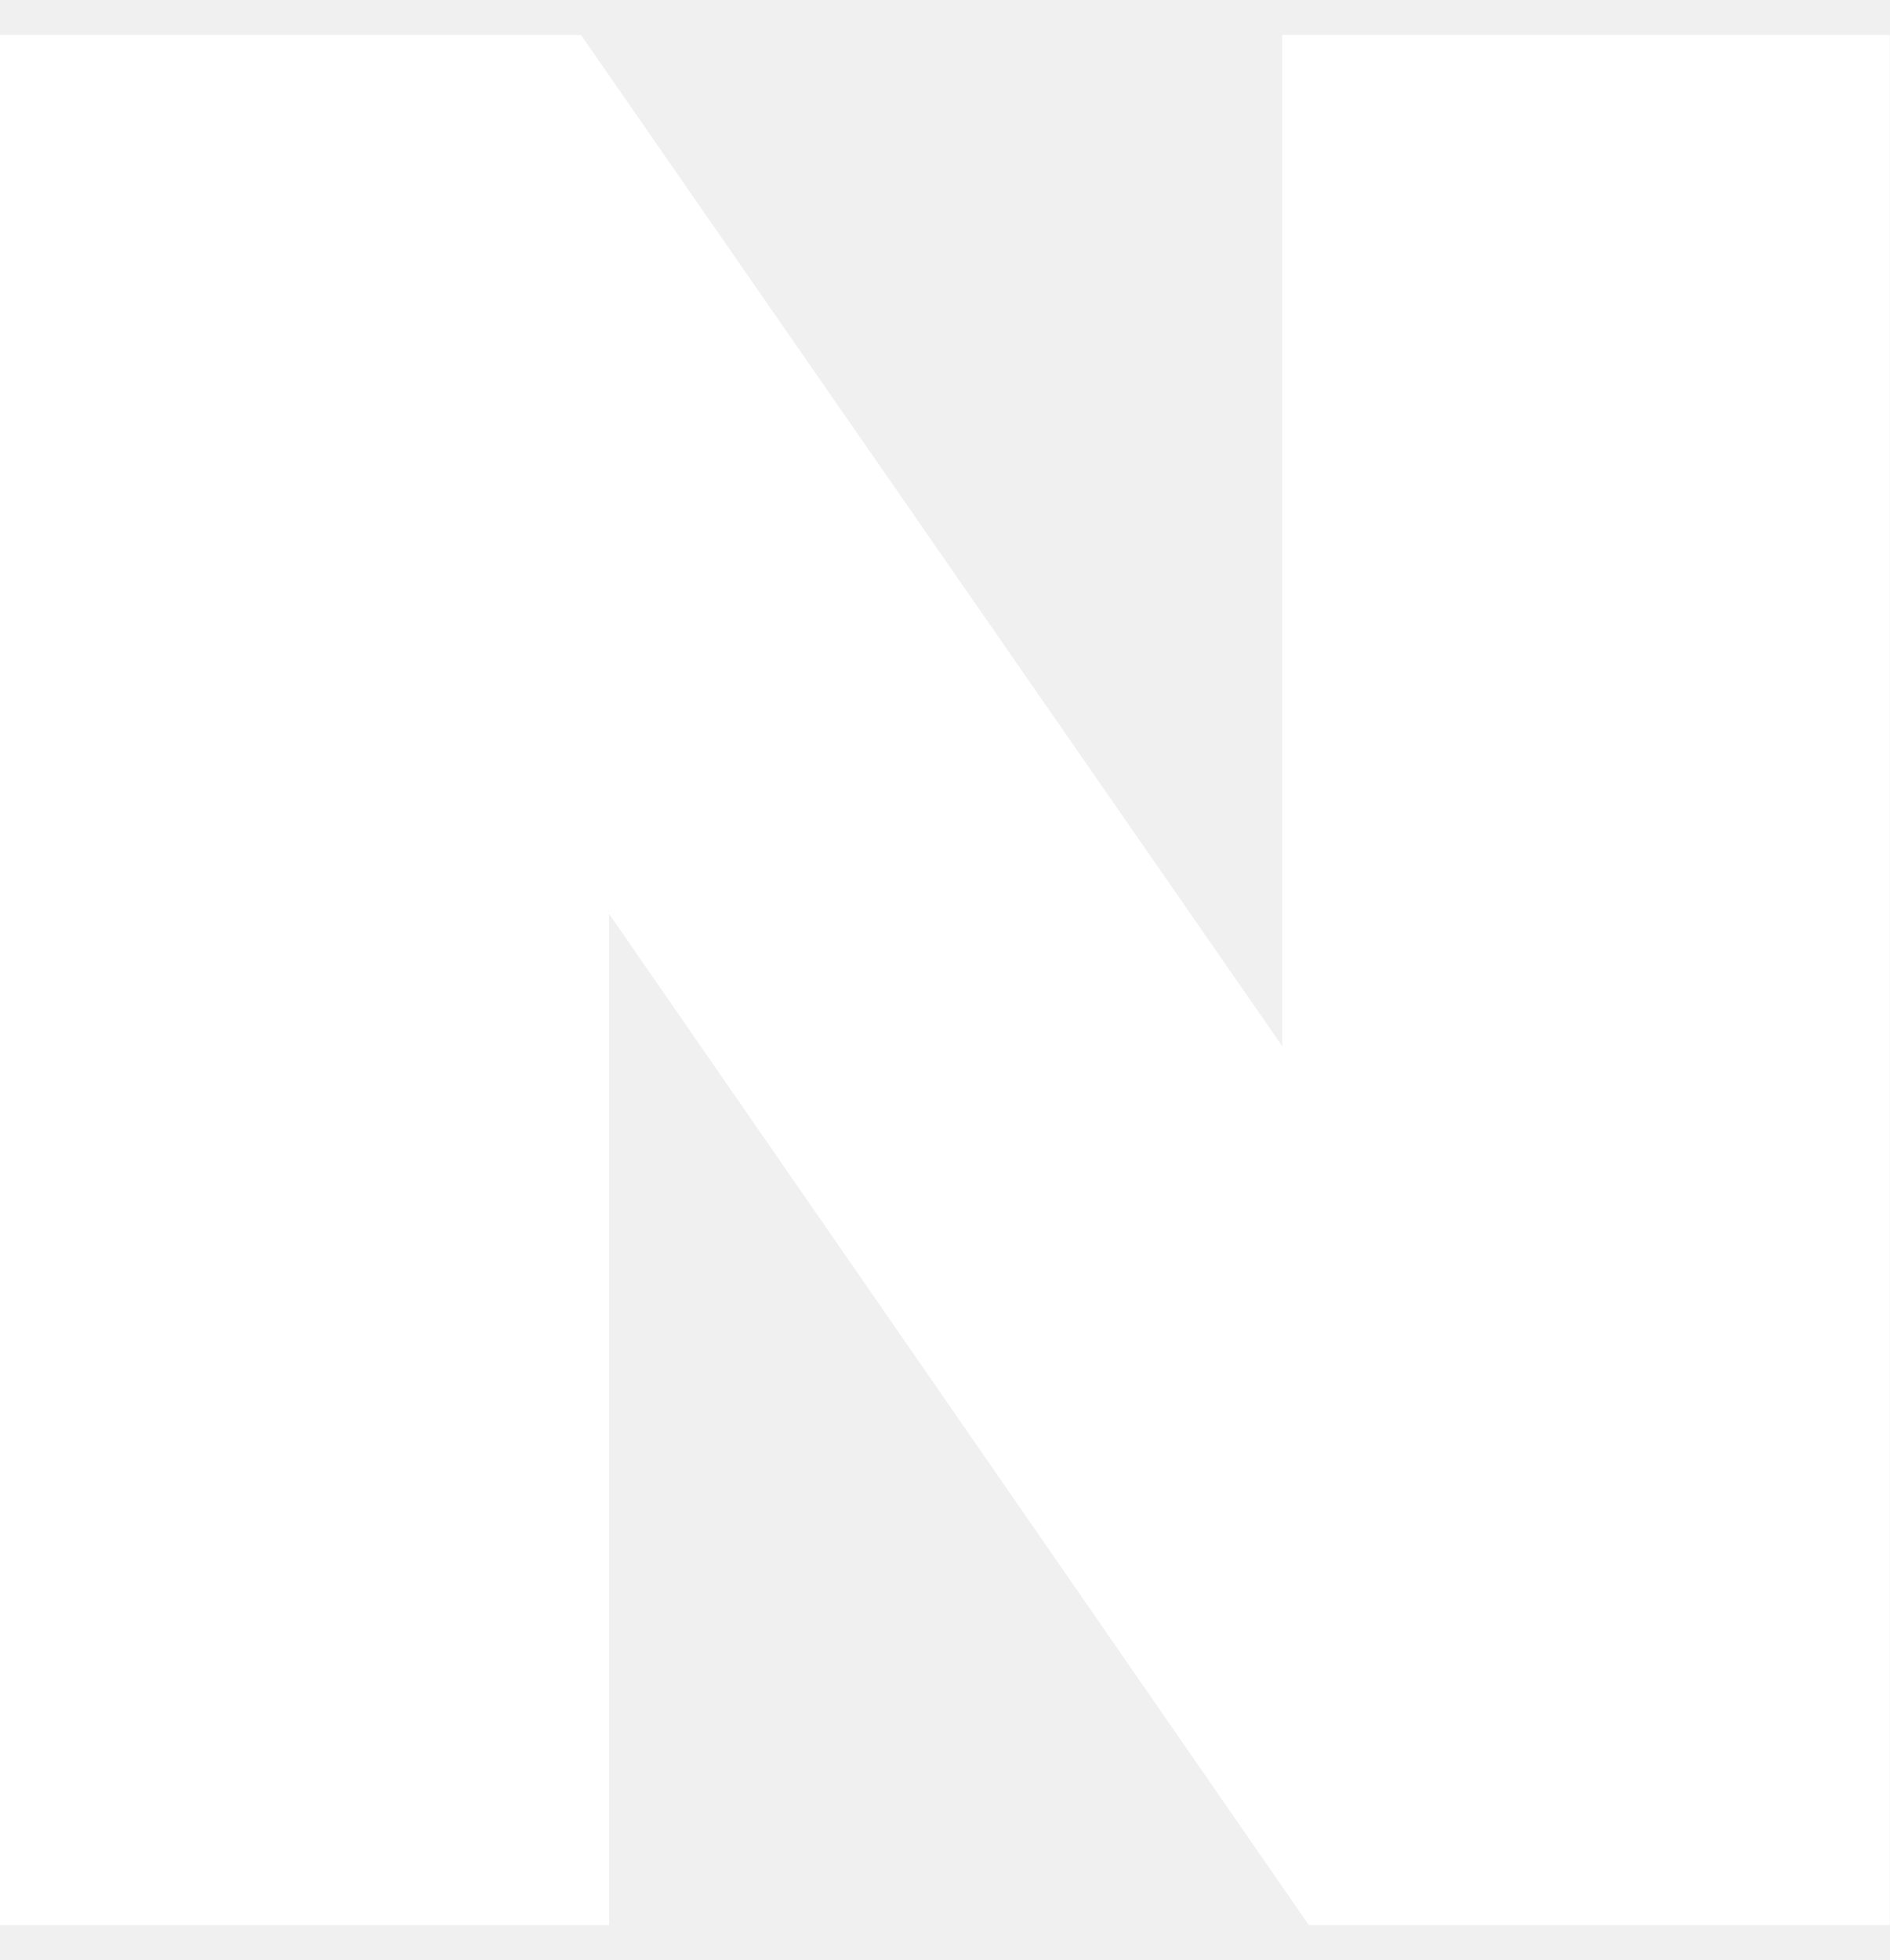
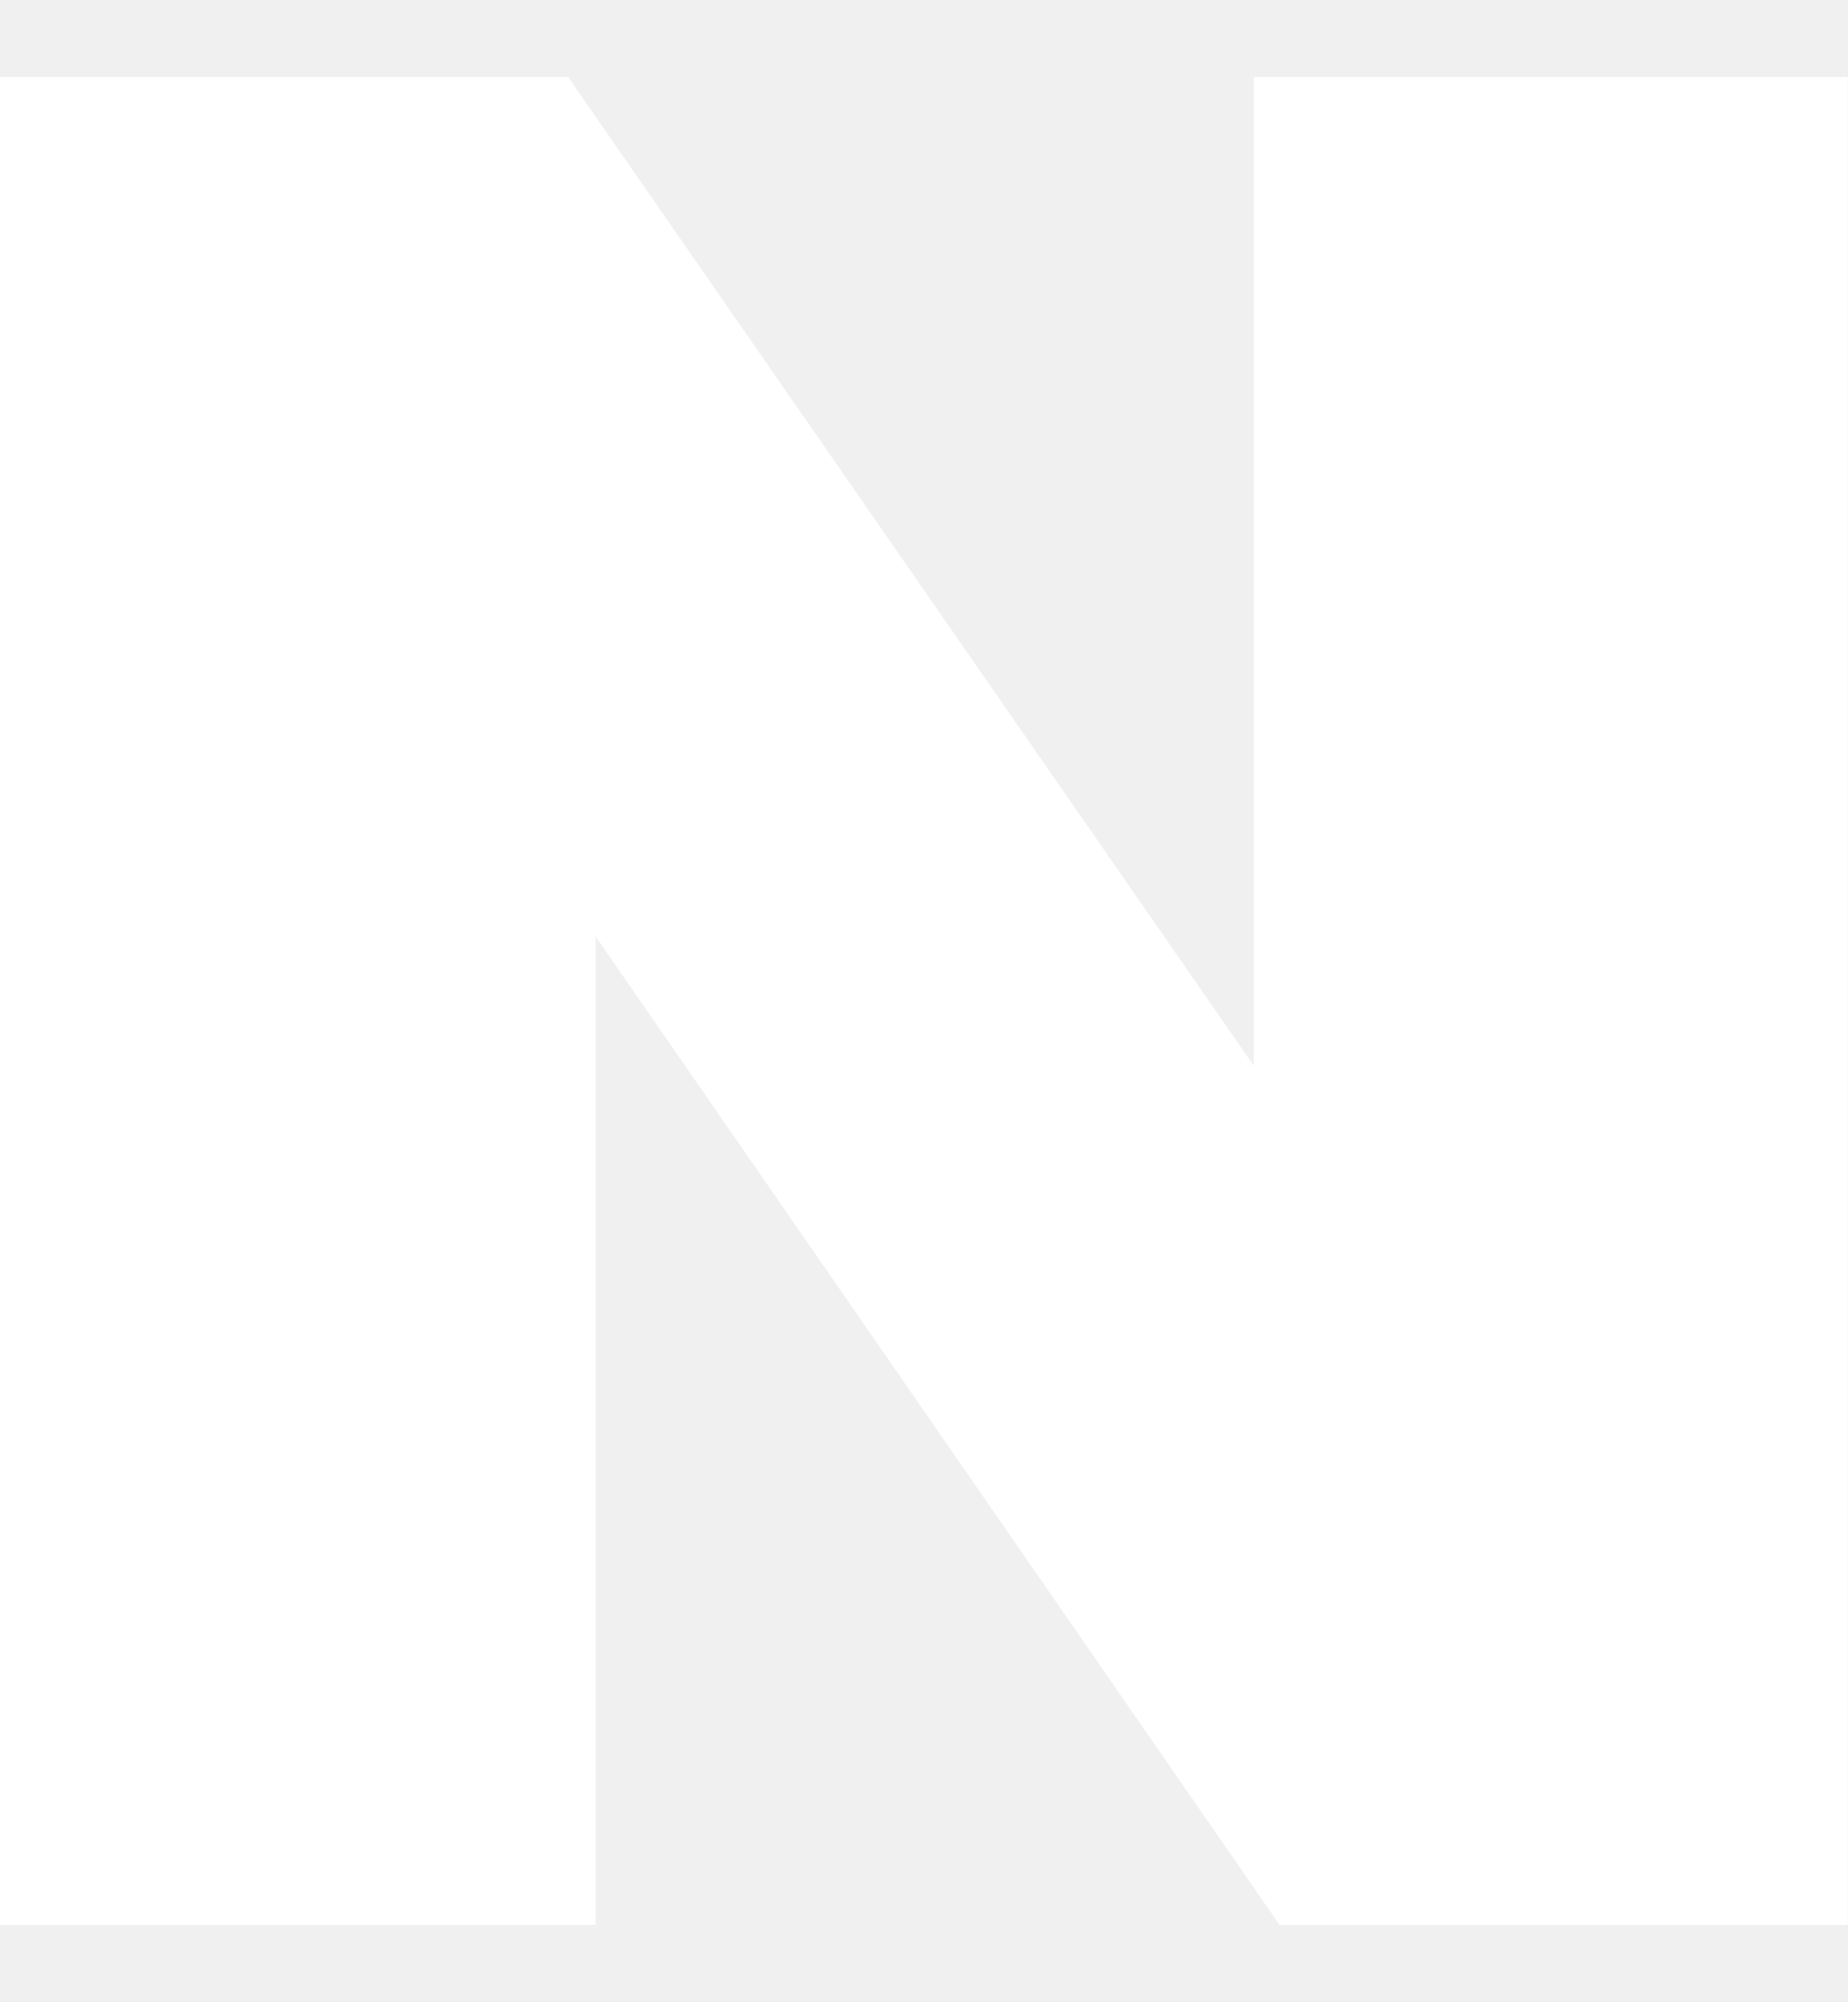
- <svg xmlns="http://www.w3.org/2000/svg" width="27" height="28" viewBox="0 0 27 28" fill="none">
+ <svg xmlns="http://www.w3.org/2000/svg" width="12" height="13" viewBox="0 0 27 28" fill="none">
  <path id="Vector" d="M18.32 14.945L8.301 0.5H0V27.5H8.702V13.055L18.699 27.5H27V0.5H18.32V14.945Z" fill="white" />
</svg>
